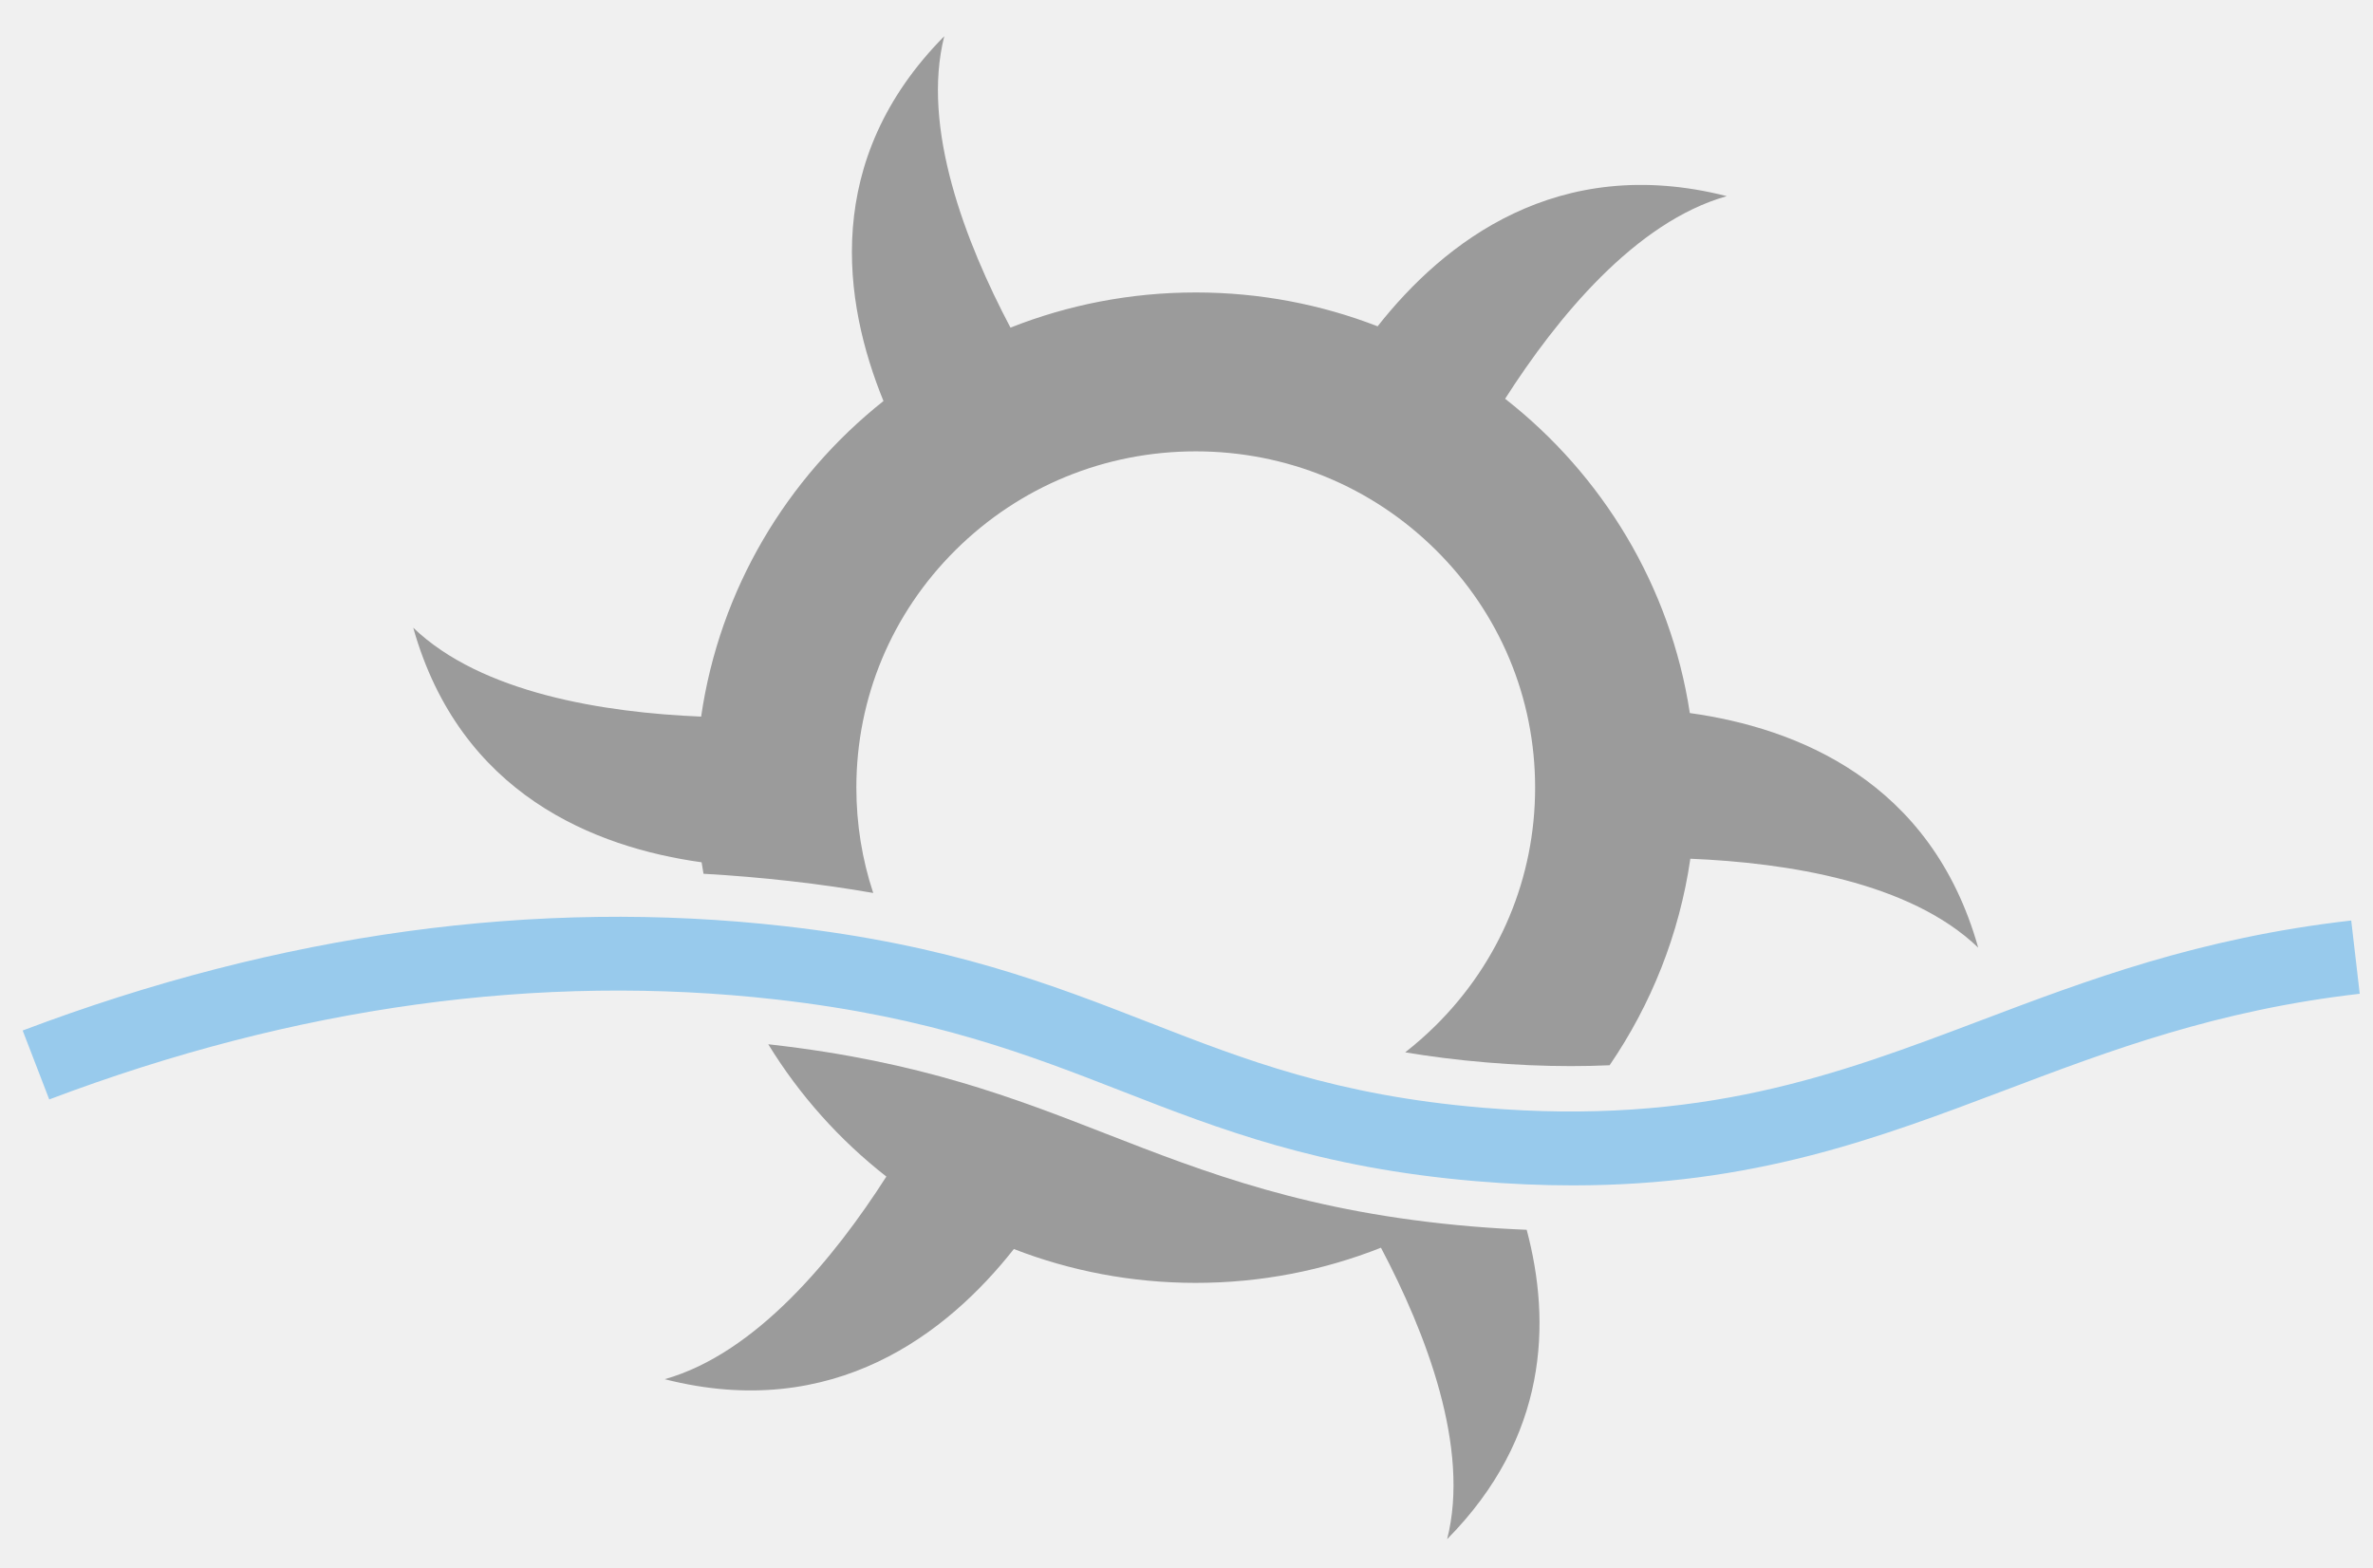
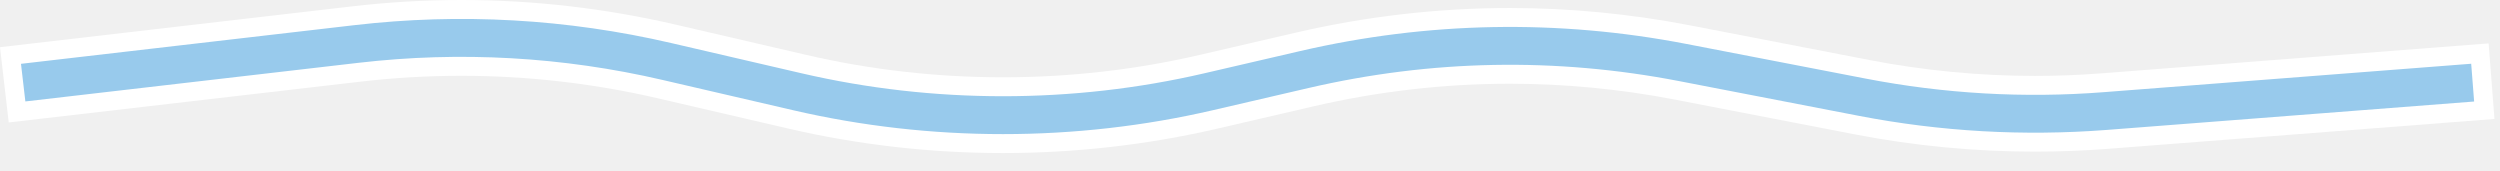
- <svg xmlns="http://www.w3.org/2000/svg" width="56px" height="37px" viewBox="0 0 56 37" version="1.1">
+ <svg xmlns="http://www.w3.org/2000/svg" width="132px" height="9px" viewBox="0 0 132 9" version="1.1">
  <defs />
-   <g id="Symbols" stroke="none" stroke-width="1" fill="none" fill-rule="evenodd">
-     <g id="HYDRO---HI" transform="translate(-9, -11)">
-       <g id="Group" transform="translate(9, 11)">
-         <path d="M34.742,28.944 C30.877,28.618 28.444,27.67 26.092,26.753 C23.946,25.917 21.727,25.052 18.196,24.652 C18.174,24.65 18.152,24.648 18.13,24.645 C18.865,25.844 19.81,26.902 20.917,27.767 C19.689,29.685 17.844,31.94 15.686,32.549 C19.68,33.568 22.363,31.46 23.926,29.477 C25.256,29.993 26.703,30.276 28.218,30.276 C29.762,30.276 31.237,29.981 32.589,29.446 C33.651,31.459 34.699,34.168 34.151,36.324 C36.535,33.914 36.61,31.207 36.028,29.023 C35.605,29.006 35.175,28.98 34.742,28.944" id="Fill-4" fill="#9B9B9B" />
-         <path d="M37.114,27.975 C36.395,27.975 35.637,27.944 34.833,27.876 C31.126,27.564 28.768,26.645 26.487,25.756 C24.276,24.894 21.991,24.004 18.319,23.588 C12.744,22.956 6.971,23.749 1.162,25.947 L0.535,24.32 C6.61,22.022 12.661,21.194 18.519,21.858 C22.419,22.3 24.814,23.233 27.13,24.136 C29.393,25.017 31.531,25.85 34.982,26.141 C40.15,26.576 43.345,25.368 46.726,24.089 C49.265,23.128 51.89,22.135 55.486,21.724 L55.687,23.453 C52.311,23.839 49.791,24.793 47.353,25.715 C44.294,26.873 41.381,27.975 37.114,27.975" id="Fill-8" fill="#98CAEC" />
-         <path d="M16.557,20.35 C16.571,20.441 16.586,20.531 16.602,20.621 C17.286,20.659 17.967,20.717 18.641,20.793 C19.342,20.872 19.994,20.967 20.607,21.074 C20.345,20.283 20.209,19.446 20.209,18.589 C20.209,16.469 21.042,14.476 22.554,12.977 C24.067,11.478 26.078,10.652 28.218,10.652 C30.357,10.652 32.368,11.478 33.881,12.977 C35.394,14.476 36.227,16.469 36.227,18.589 C36.227,20.709 35.394,22.702 33.881,24.201 C33.652,24.428 33.411,24.639 33.161,24.835 C33.753,24.934 34.387,25.016 35.074,25.073 C35.757,25.131 36.429,25.16 37.072,25.16 C37.384,25.16 37.687,25.153 37.985,25.14 C38.963,23.709 39.631,22.053 39.89,20.266 C42.18,20.361 45.073,20.816 46.683,22.364 C45.576,18.426 42.392,17.177 39.878,16.828 C39.421,13.831 37.815,11.207 35.519,9.411 C36.747,7.493 38.591,5.238 40.75,4.629 C36.755,3.611 34.072,5.718 32.51,7.701 C31.18,7.185 29.732,6.902 28.218,6.902 C26.673,6.902 25.198,7.197 23.846,7.732 C22.784,5.72 21.737,3.01 22.284,0.854 C19.395,3.774 19.897,7.132 20.849,9.464 C18.568,11.276 16.981,13.91 16.546,16.912 C14.256,16.817 11.363,16.362 9.752,14.814 C10.859,18.752 14.044,20.001 16.557,20.35" id="Fill-1" fill="#9B9B9B" />
+   <g id="Page-1" stroke="none" stroke-width="1" fill="none" fill-rule="evenodd">
+     <g id="Artboard" transform="translate(-313, -225)">
+       <g id="Page-1" transform="translate(313, 225)">
+         <path d="M52.957,8.081 C49.14,8.081 45.336,7.648 41.652,6.795 L34.752,5.194 C31.342,4.402 27.847,4.002 24.364,4.002 C22.599,4.002 20.81,4.105 19.047,4.31 L0.461,6.465 L0,2.492 L18.586,0.337 C20.5,0.113 22.444,5e-05 24.365,5e-05 C28.146,5e-05 31.945,0.436 35.654,1.296 L42.555,2.896 C45.942,3.683 49.441,4.081 52.957,4.081 C56.473,4.081 59.972,3.683 63.357,2.897 L68.427,1.721 C72.149,0.859 75.95,0.423 79.723,0.423 C82.887,0.423 86.084,0.73 89.226,1.338 L98.709,3.171 C101.587,3.727 104.526,4.008 107.446,4.008 C108.626,4.008 109.819,3.962 110.993,3.87 L131.399,2.292 L131.708,6.28 L111.303,7.858 C110.024,7.956 108.728,8.006 107.449,8.006 C104.264,8.006 101.067,7.7 97.95,7.097 L88.468,5.264 C85.575,4.705 82.633,4.421 79.724,4.421 C76.253,4.421 72.756,4.824 69.329,5.619 L64.261,6.795 C60.577,7.648 56.774,8.081 52.957,8.081" id="Fill-1" fill="#FFFFFF" />
+         <path d="M52.957,7.081 C49.229,7.081 45.502,6.66 41.878,5.82 L34.978,4.22 C29.703,2.996 24.306,2.693 18.932,3.316 L1.339,5.356 L1.108,3.37 L18.701,1.33 C24.303,0.677 29.932,0.996 35.429,2.27 L42.329,3.871 C49.281,5.484 56.63,5.485 63.584,3.871 L68.652,2.695 C75.39,1.136 82.25,1.008 89.036,2.319 L98.52,4.152 C102.65,4.95 106.874,5.194 111.071,4.867 L130.479,3.366 L130.634,5.36 L111.226,6.861 C106.845,7.197 102.445,6.948 98.141,6.115 L88.657,4.282 C82.146,3.023 75.567,3.145 69.103,4.644 L64.035,5.82 C60.411,6.66 56.684,7.081 52.957,7.081" id="Fill-3" fill="#98CAEC" />
      </g>
    </g>
  </g>
</svg>
